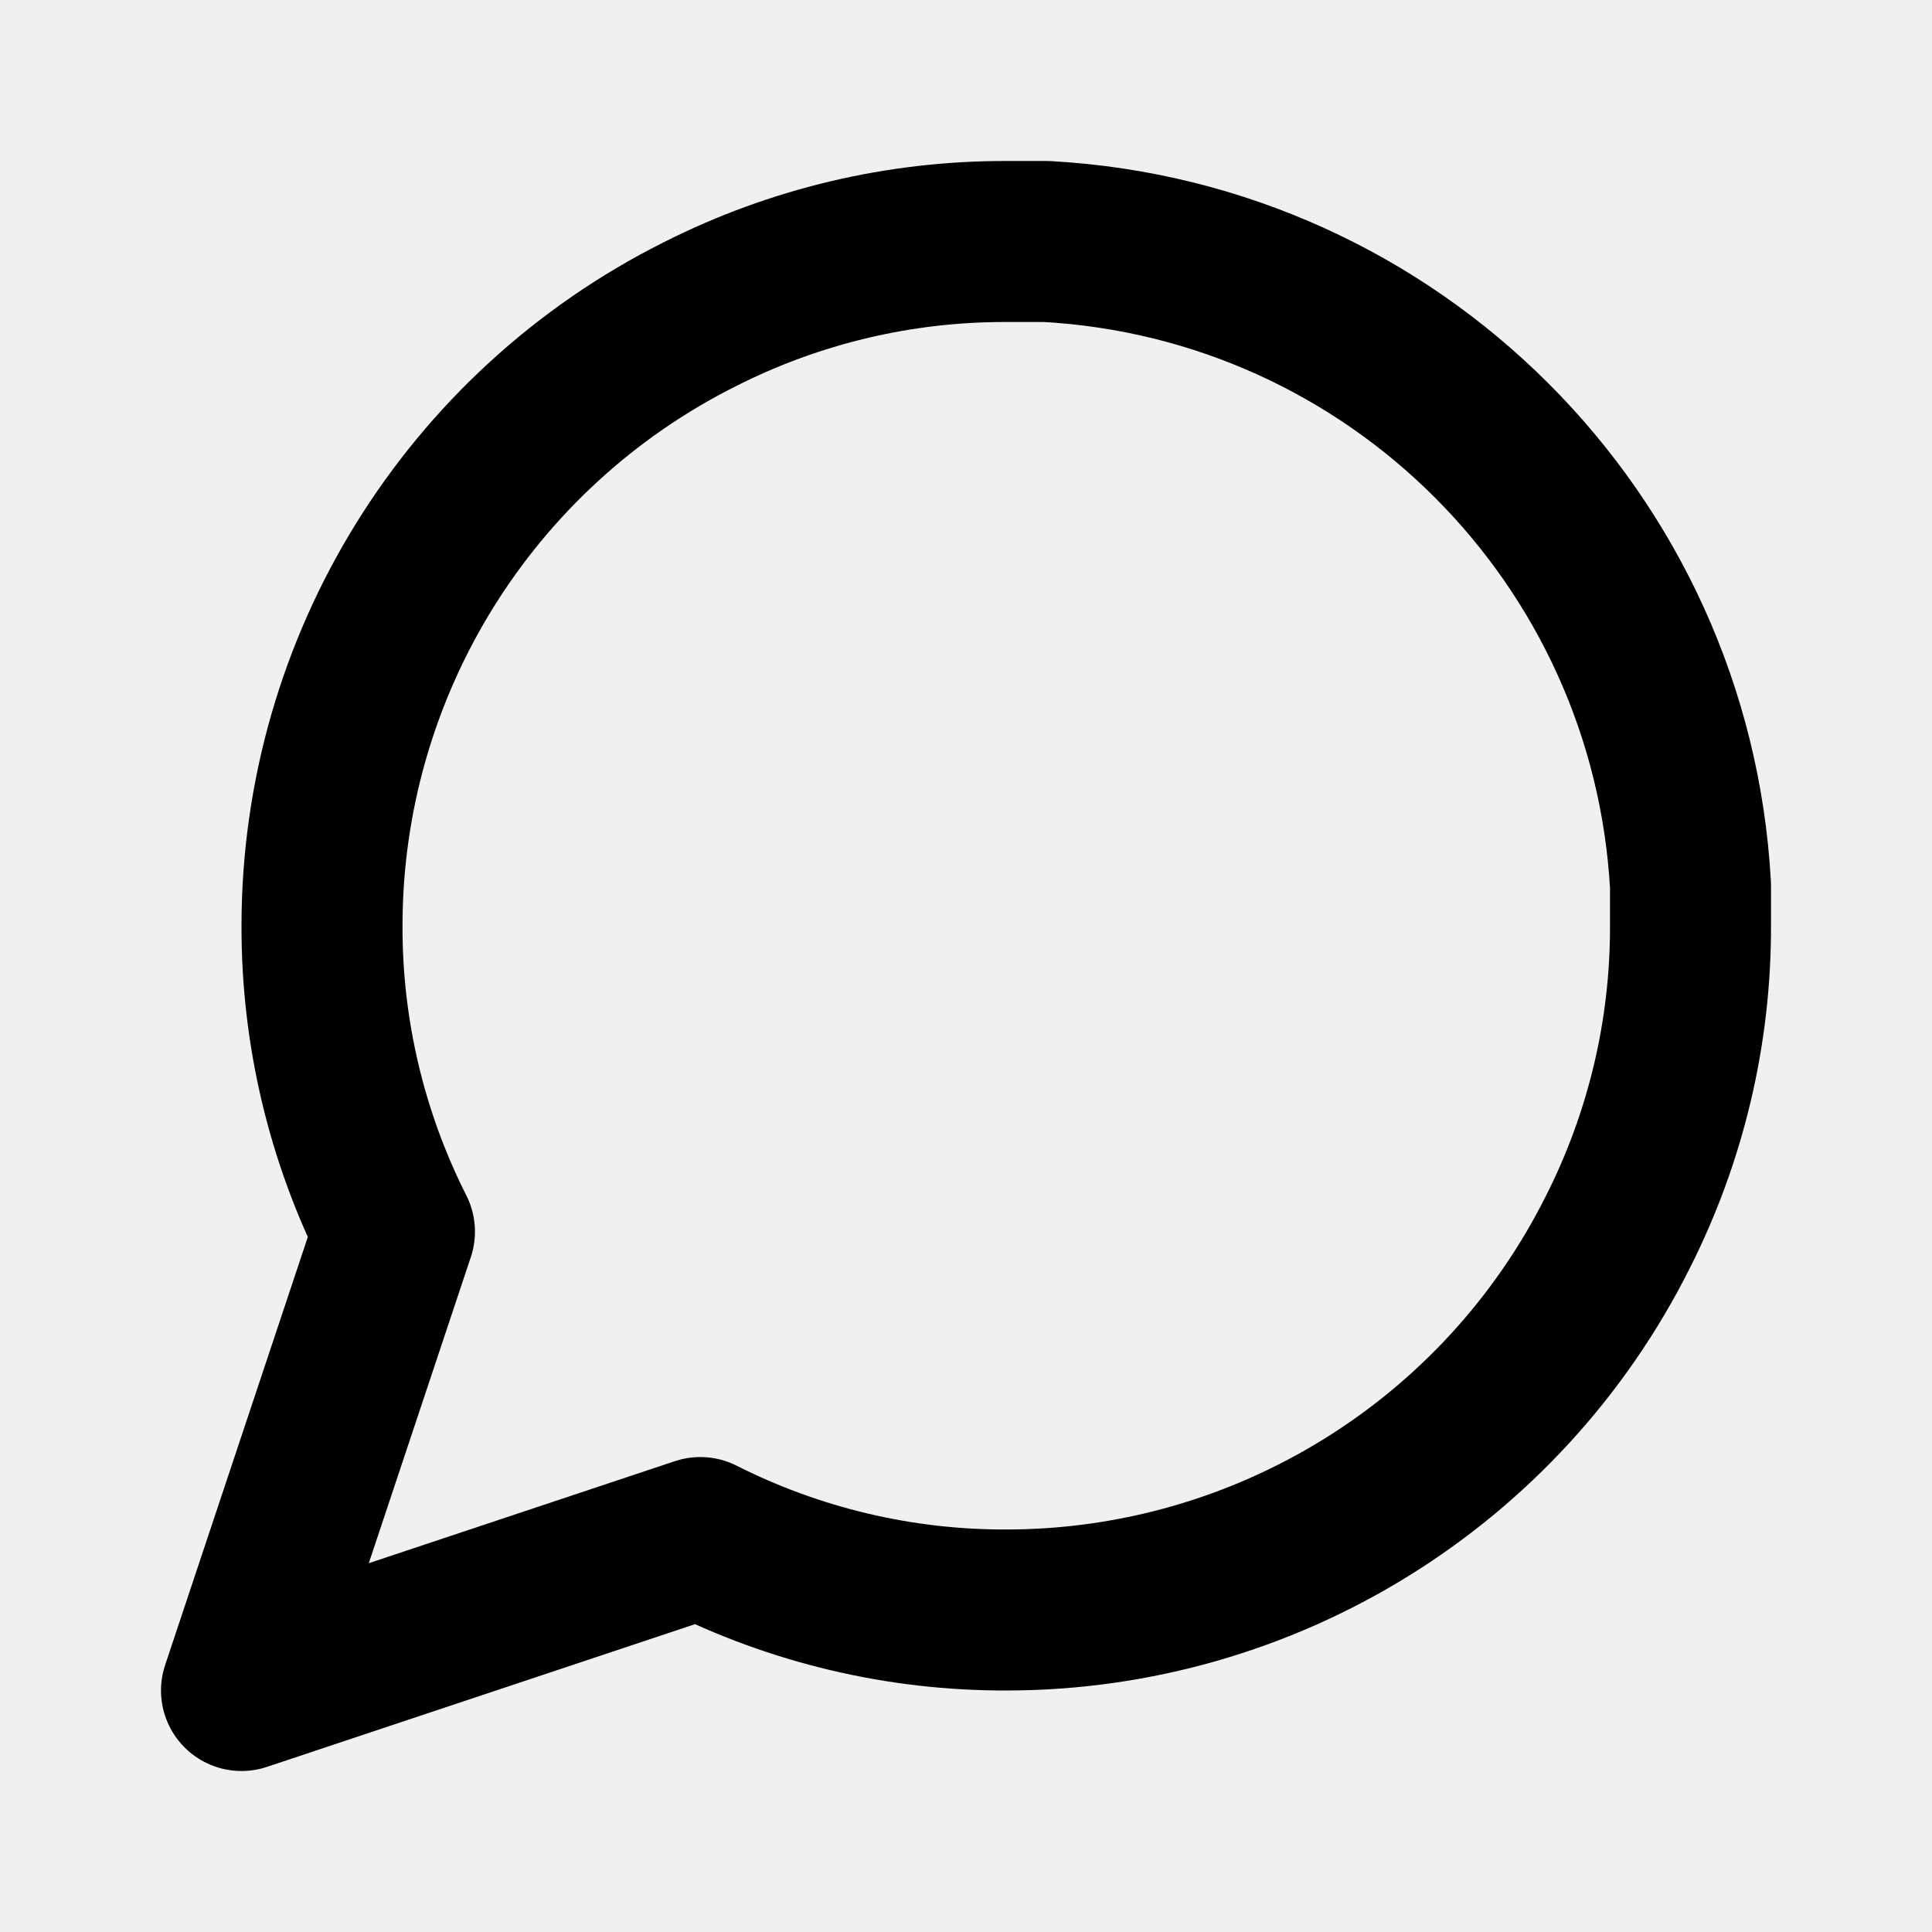
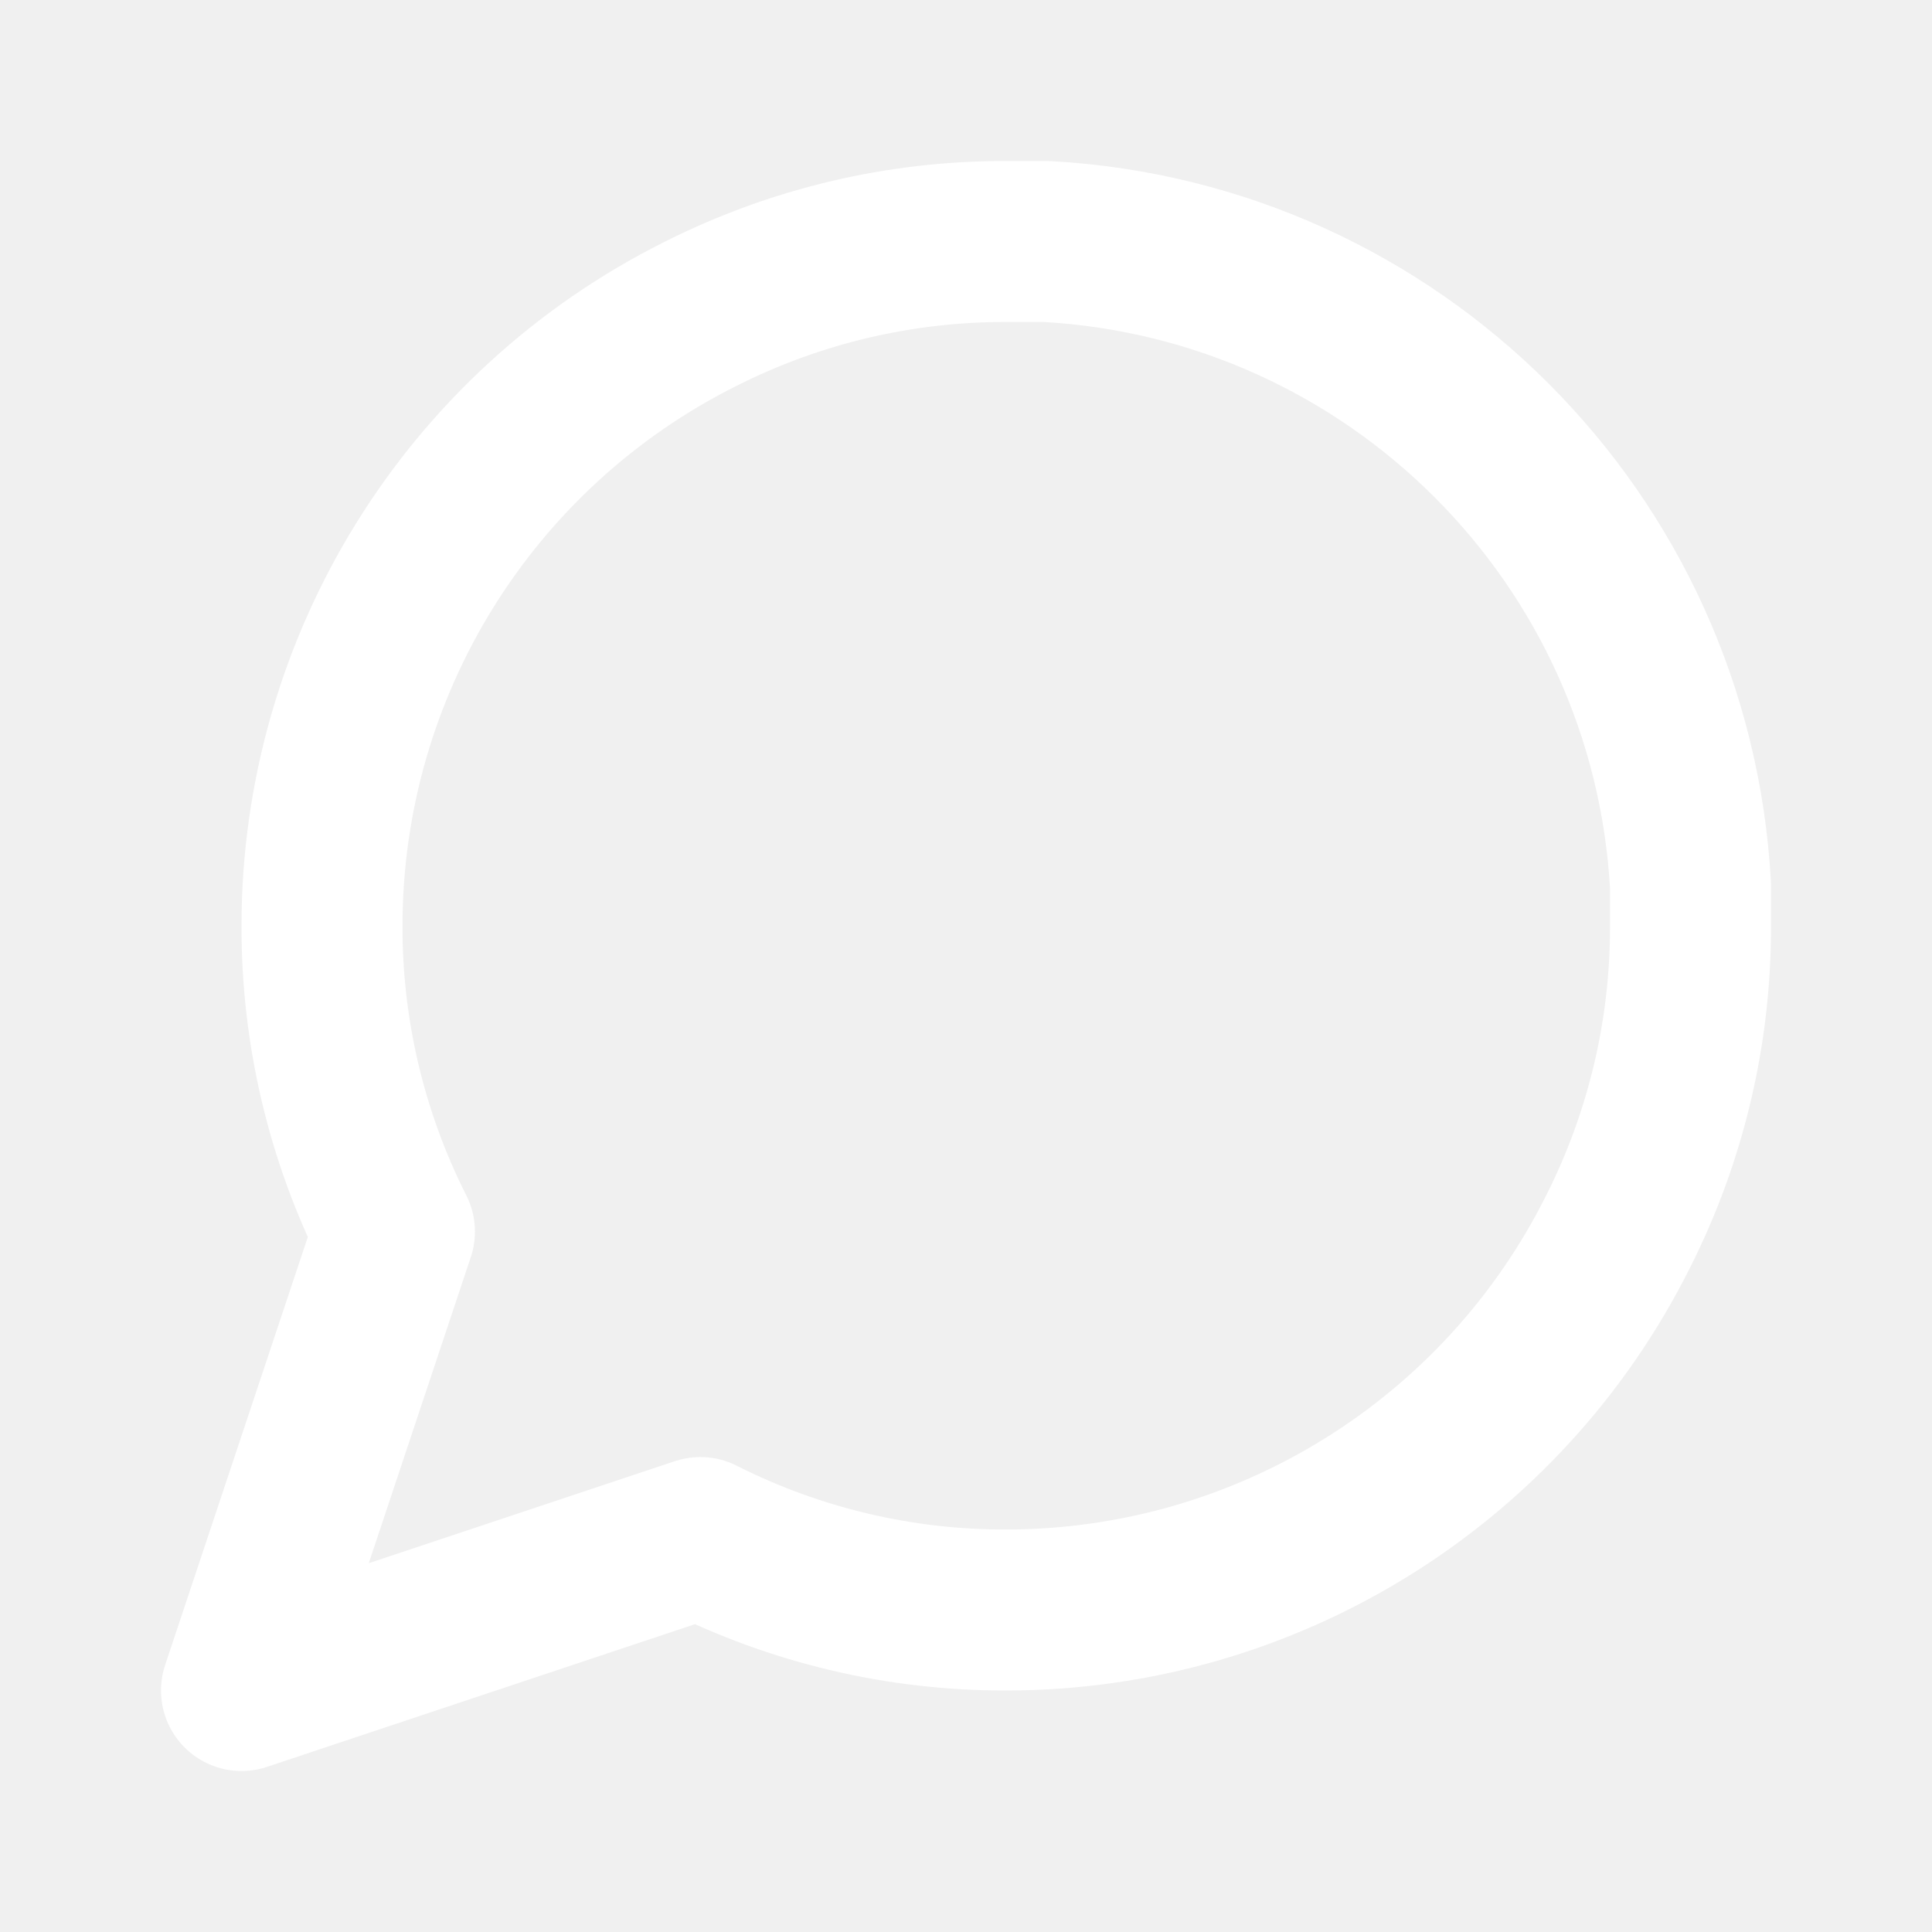
- <svg xmlns="http://www.w3.org/2000/svg" width="24" height="24" viewBox="0 0 24 24" fill="none" stroke="currentColor" stroke-width="2" stroke-linecap="round" stroke-linejoin="round" class="feather feather-message-circle">
+ <svg xmlns="http://www.w3.org/2000/svg" width="24" height="24" viewBox="0 0 24 24" fill="none" stroke="white" stroke-width="2" stroke-linecap="round" stroke-linejoin="round" class="feather feather-message-circle">
  <path d="M21 11.5a8.38 8.38 0 0 1-.9 3.8 8.5 8.5 0 0 1-7.6 4.7 8.38 8.38 0 0 1-3.8-.9L3 21l1.9-5.7a8.38 8.38 0 0 1-.9-3.8 8.5 8.5 0 0 1 4.7-7.6 8.38 8.38 0 0 1 3.8-.9h.5a8.48 8.48 0 0 1 8 8v.5z" />
</svg>
